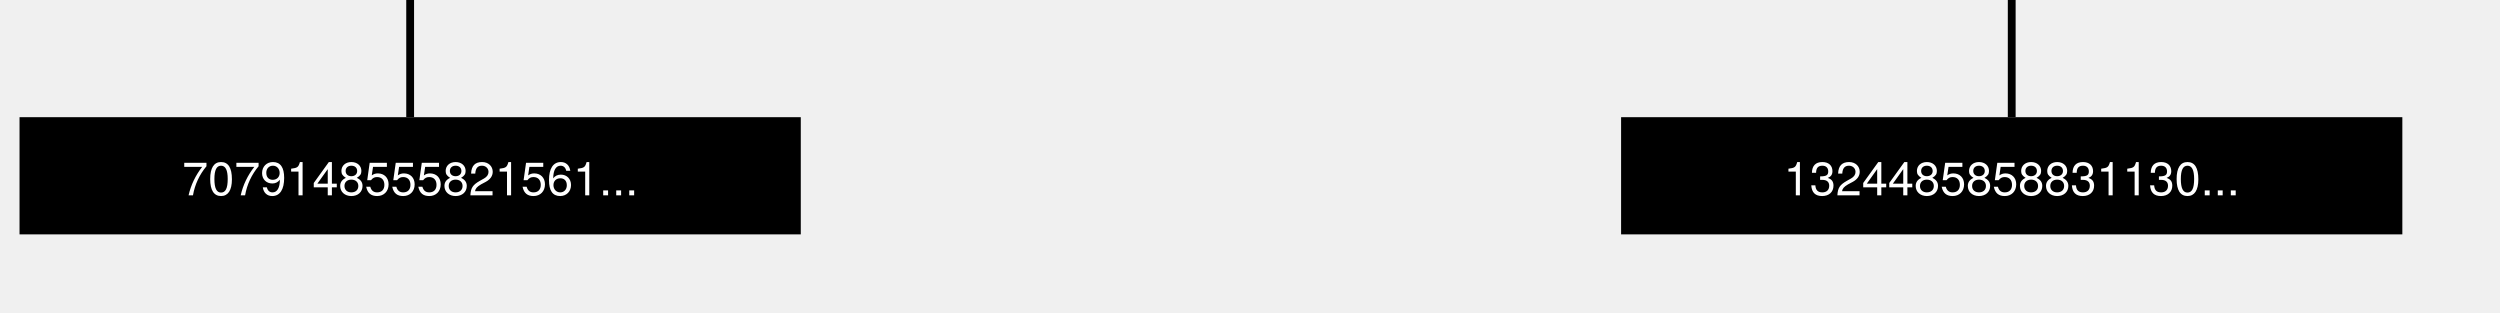
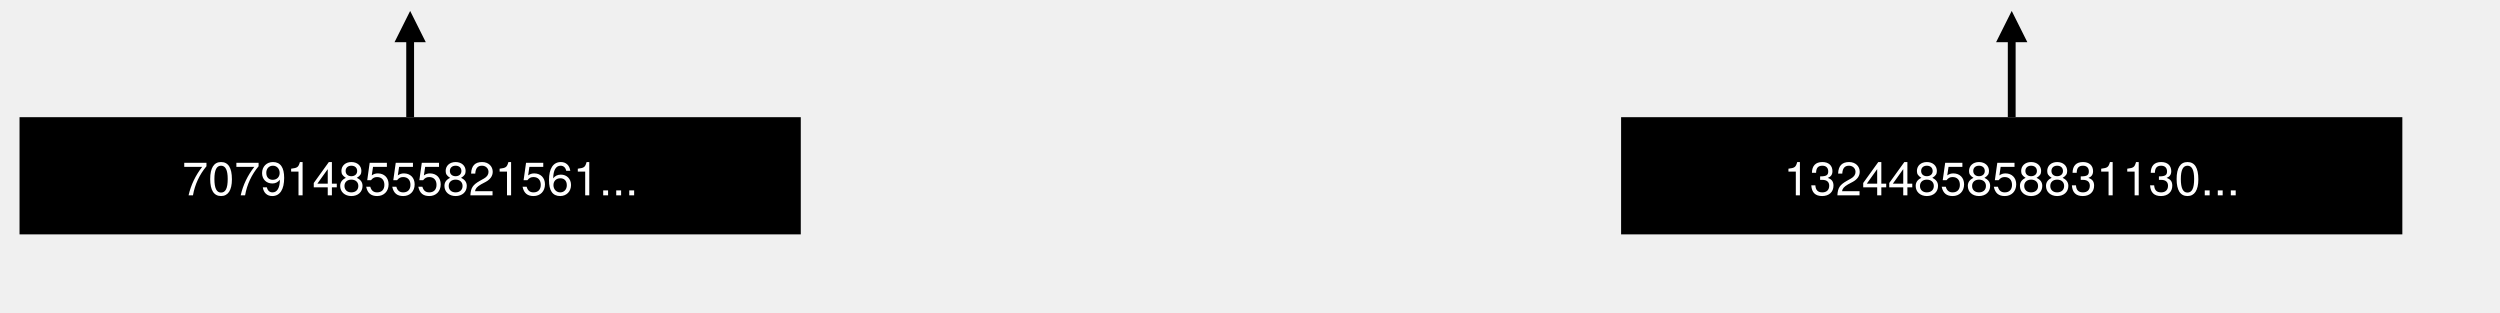
<svg xmlns="http://www.w3.org/2000/svg" version="1.1" width="640" height="80">
  <style>
    /*  */
    text {
        font-family: 'Helvetica Neue', sans-serif;
        font-weight: 300;
        fill: white;
    }
    rect {
        fill: #000;
    }
    /*  */
  </style>
+   <defs>
+     <marker id="arrowhead" viewBox="0 0 10 10" refX="1" refY="5" markerWidth="4" markerHeight="4" orient="auto">
+       <path d="M 0 0 L 10 5 L 0 10 z" />
+     </marker>
+   </defs>
  <g>
-     <line x1="105" y1="0" x2="105" y2="30" stroke="#000" stroke-width="2" />
+     <line x1="105" y1="30" x2="105" y2="10" stroke="#000" stroke-width="2" marker-end="url(#arrowhead)" />
    <rect x="5" y="30" width="200" height="30" />
    <text text-anchor="middle" x="105" y="50">7079148555821561...</text>
  </g>
  <g>
-     <line x1="515" y1="0" x2="515" y2="30" stroke="#000" stroke-width="2" />
+     <line x1="515" y1="30" x2="515" y2="10" stroke="#000" stroke-width="2" marker-end="url(#arrowhead)" />
    <rect x="415" y="30" width="200" height="30" />
    <text text-anchor="middle" x="515" y="50">1324485858831130...</text>
  </g>
</svg>
